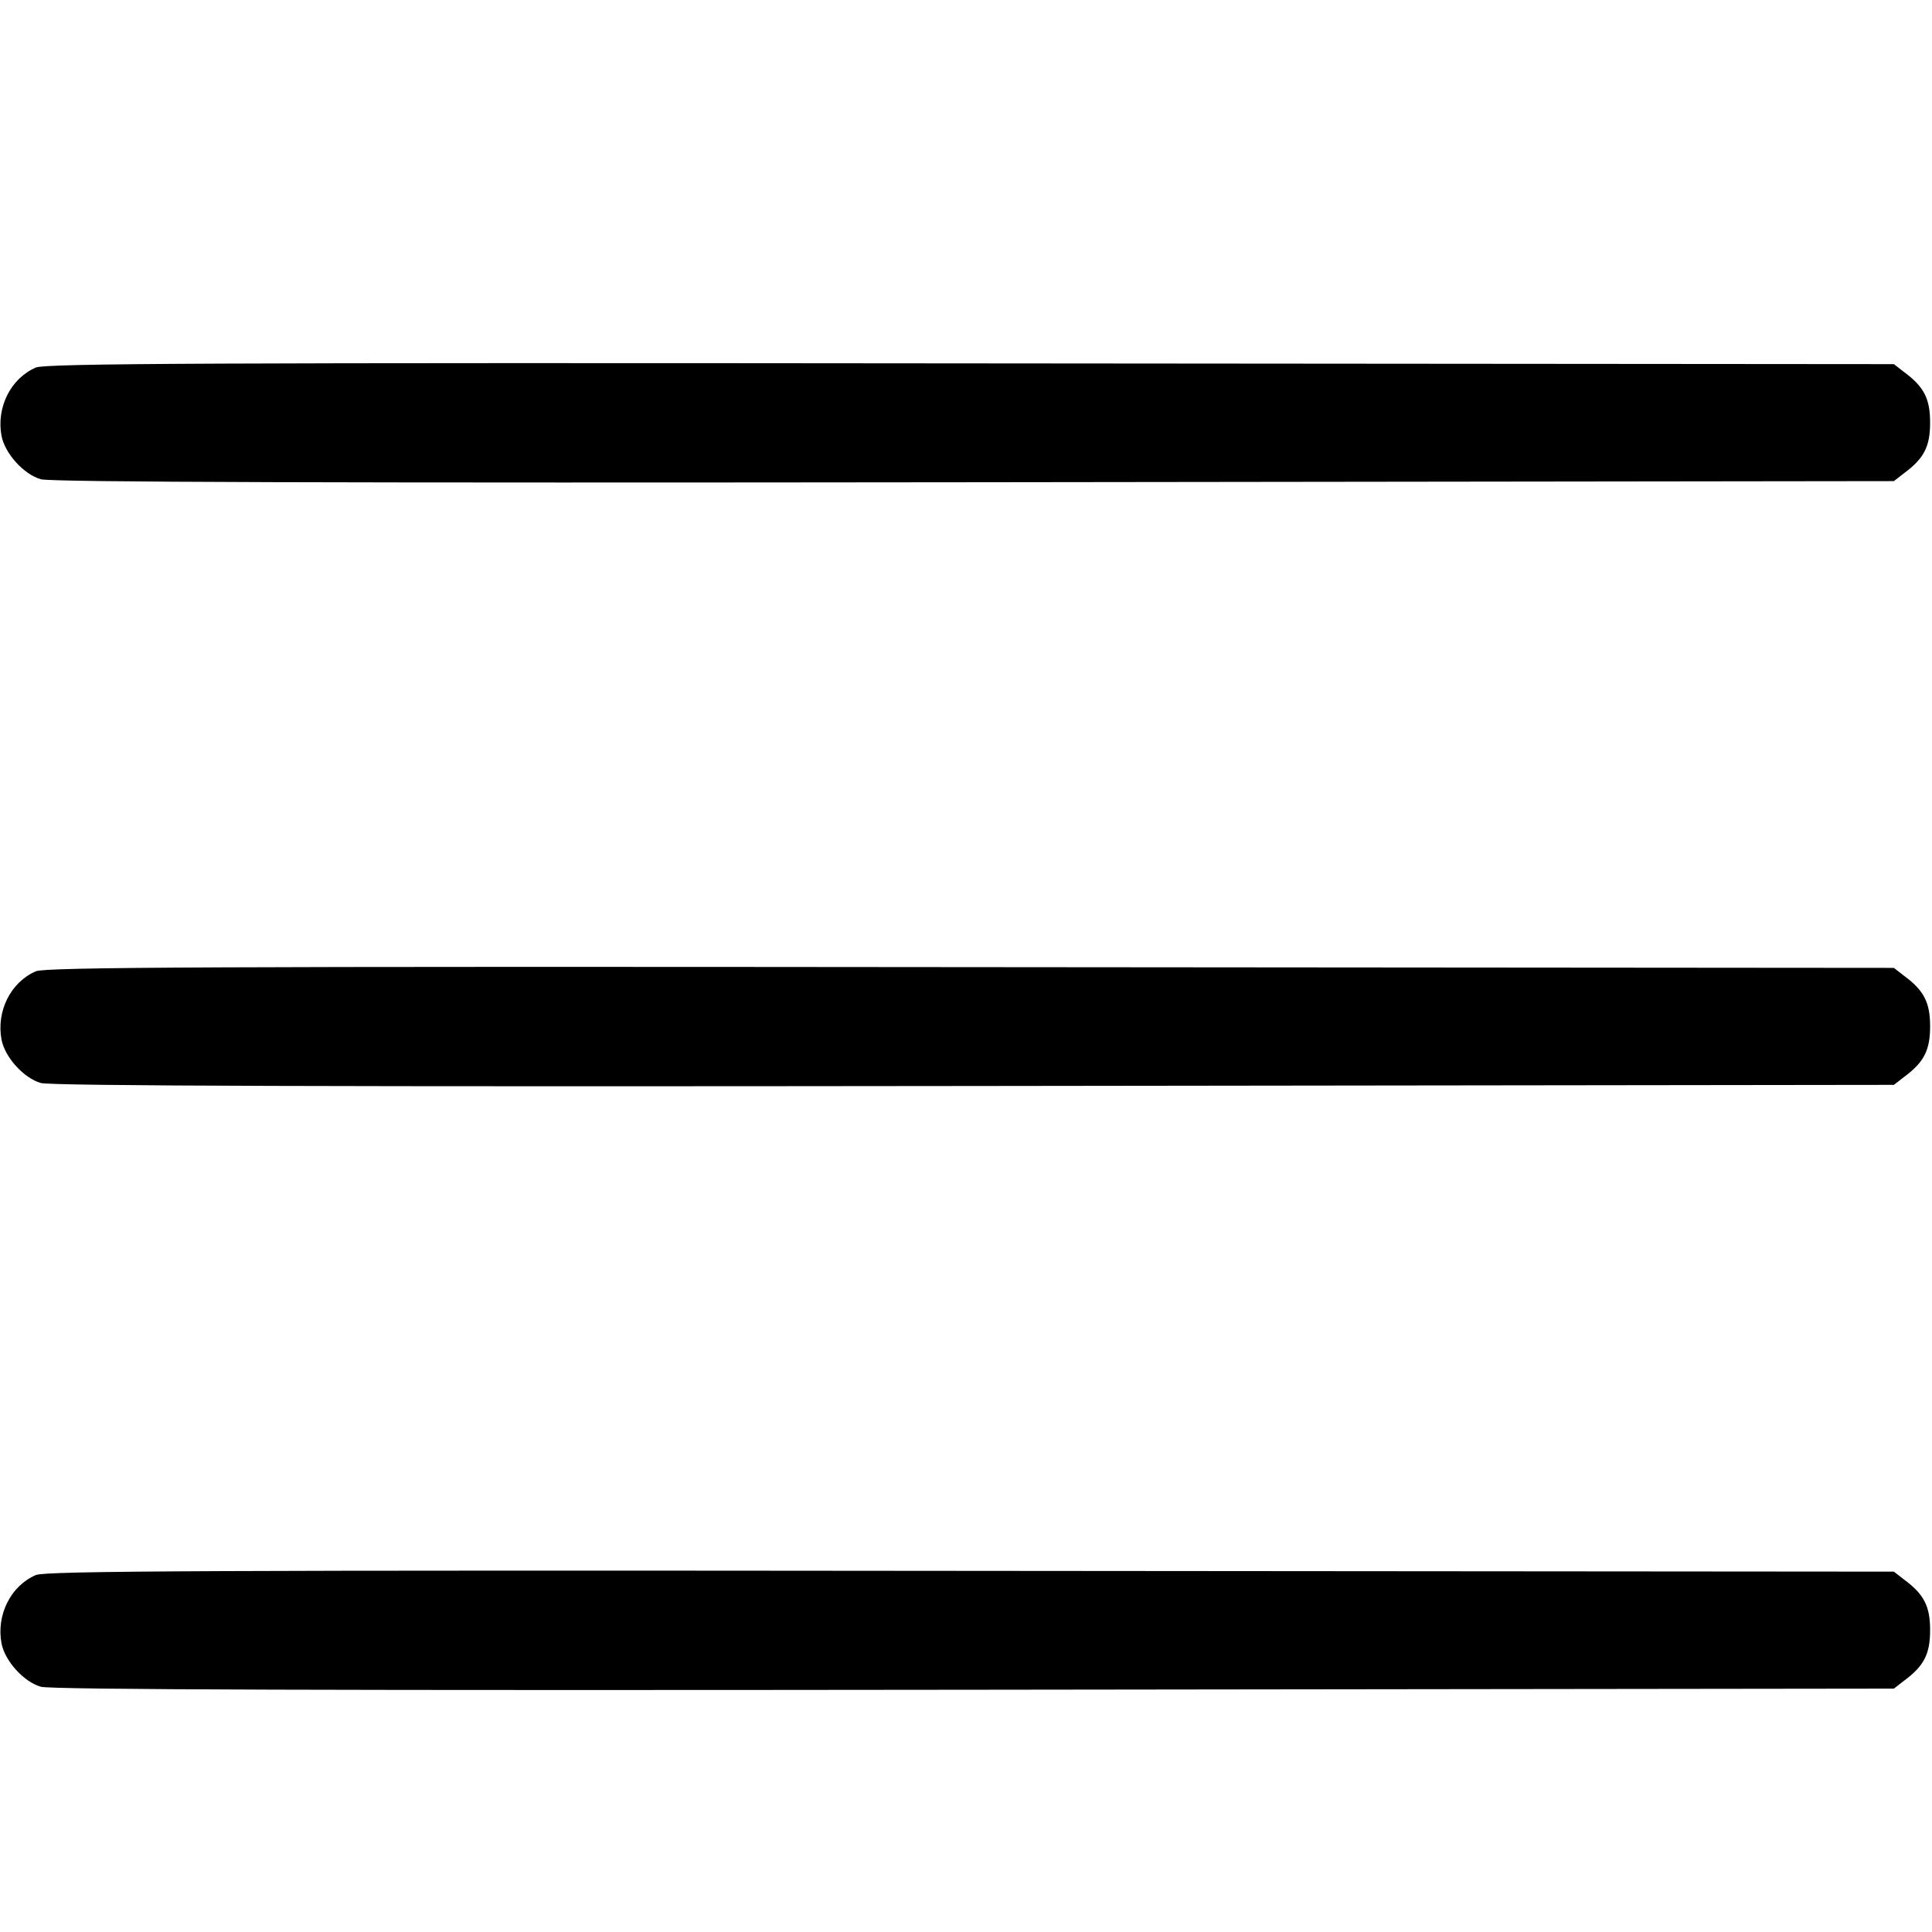
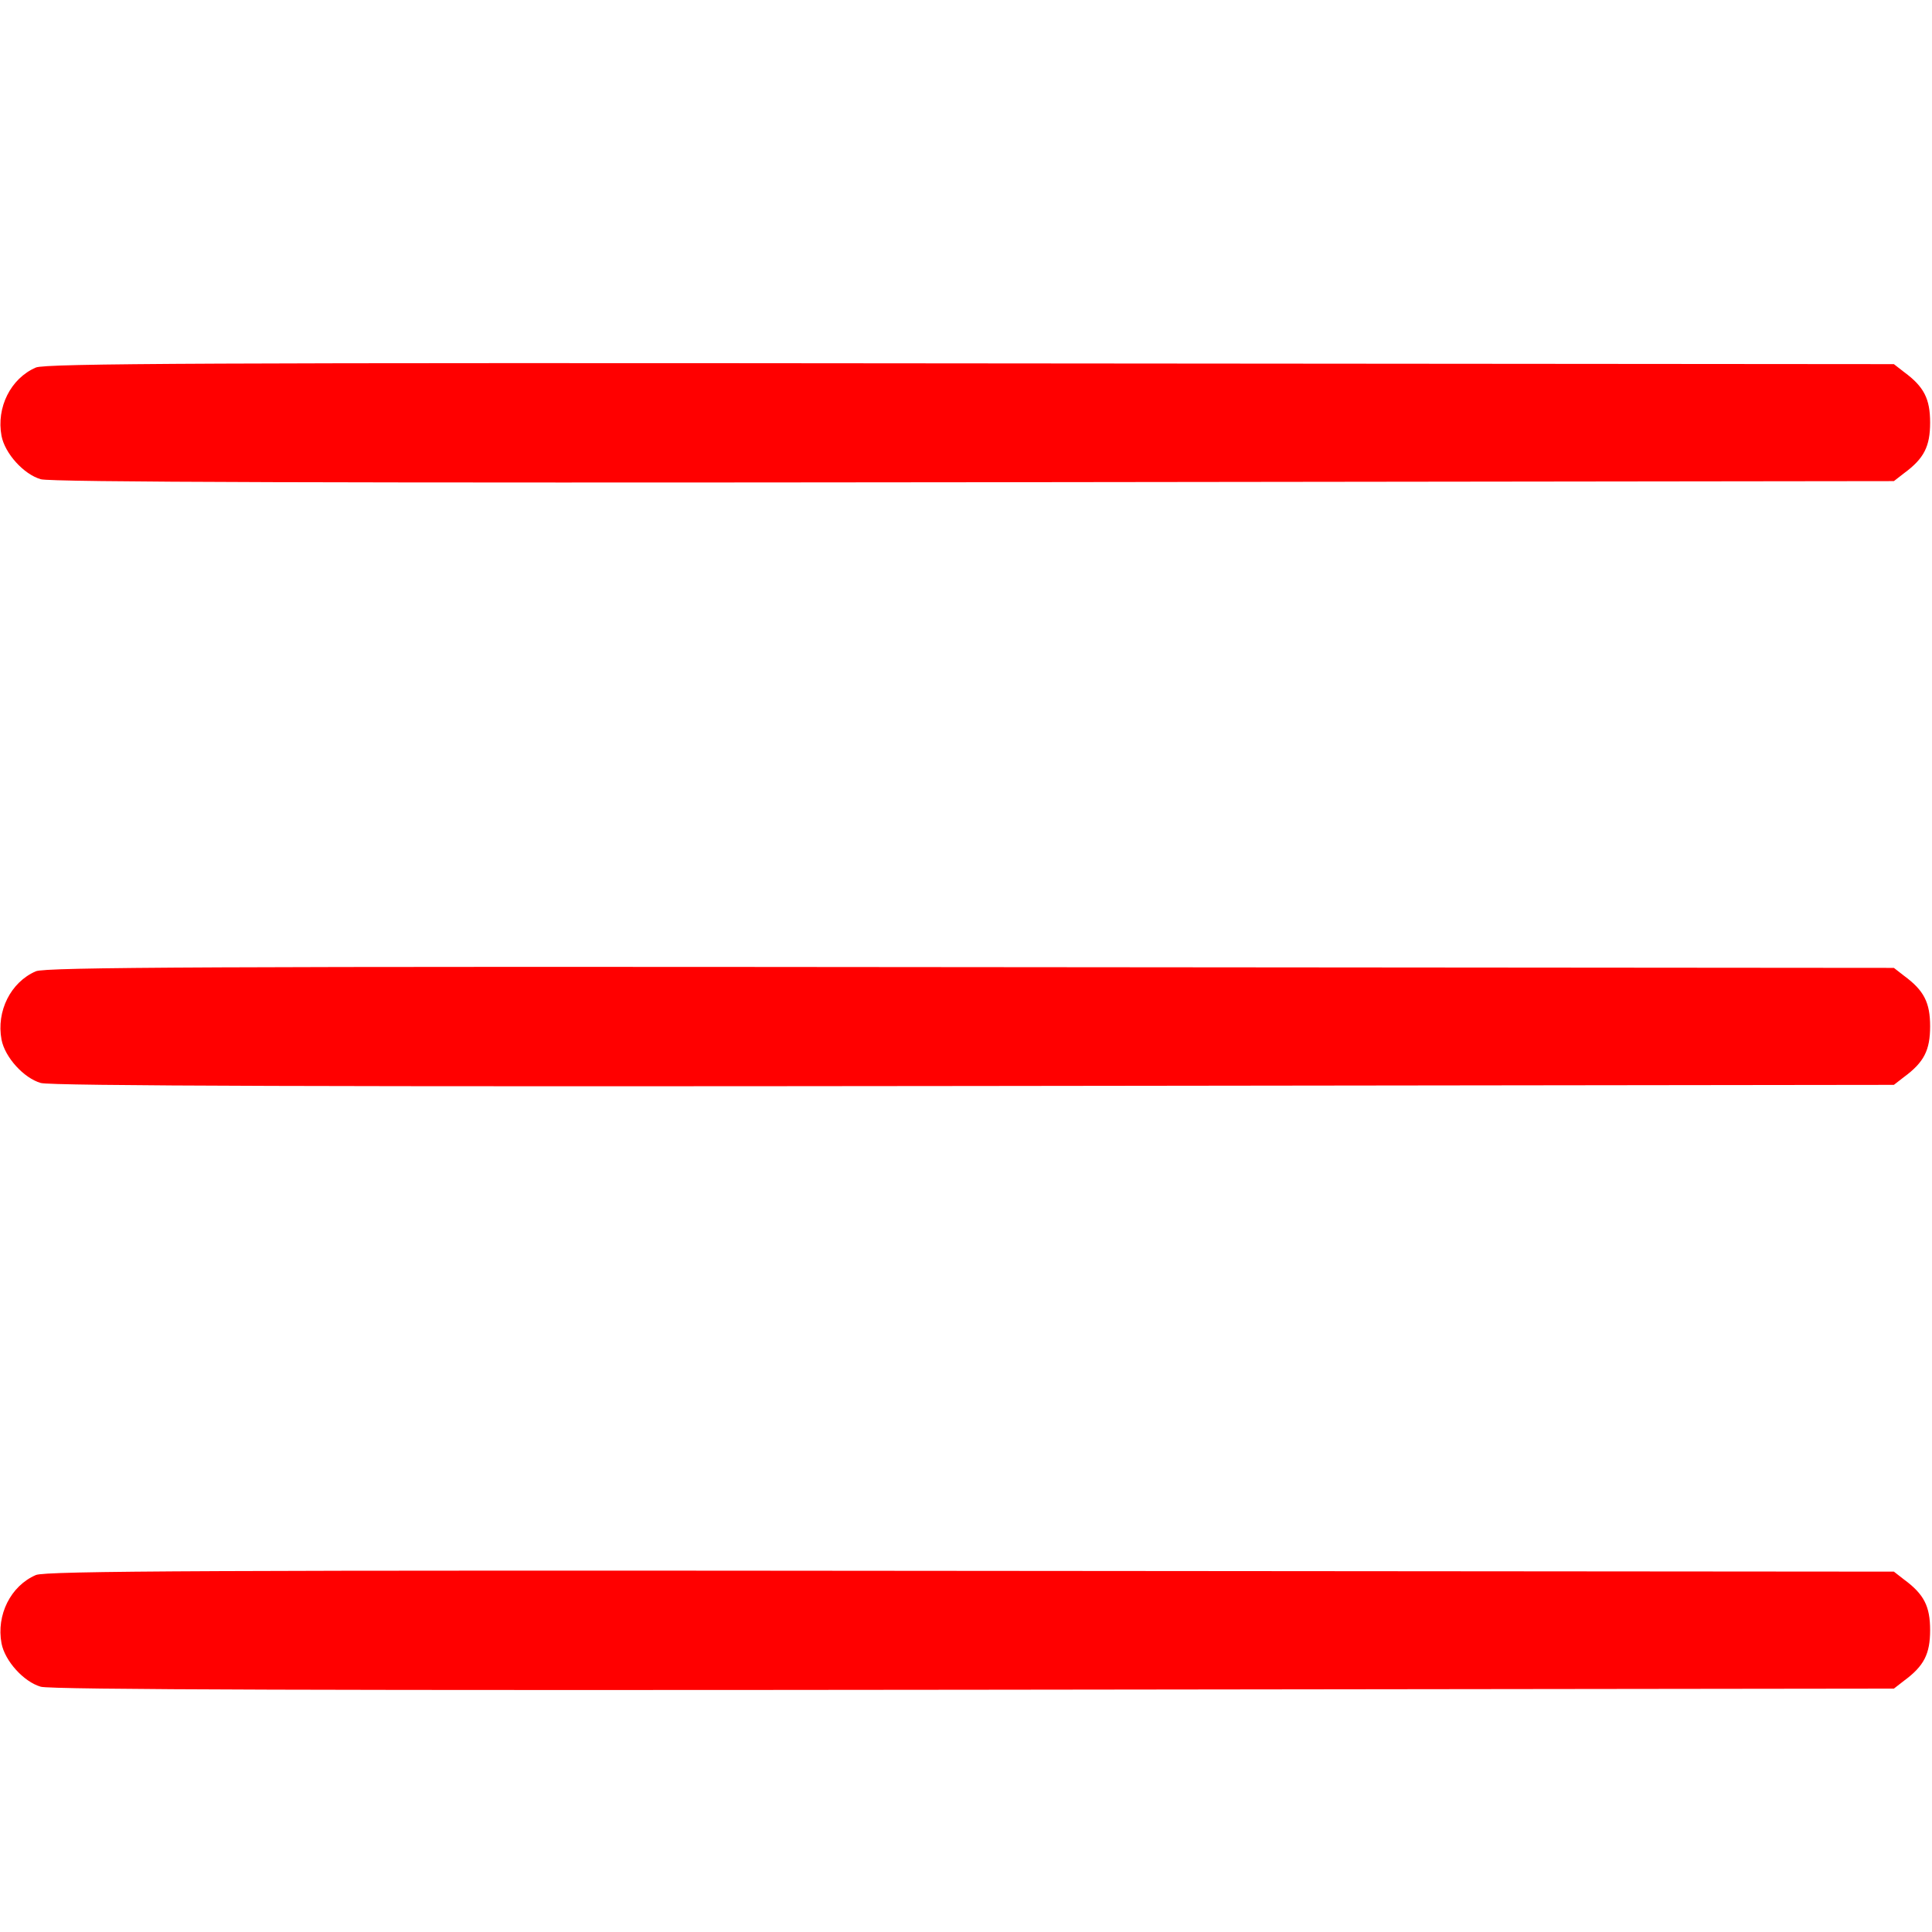
<svg xmlns="http://www.w3.org/2000/svg" version="1.0" width="512pt" height="512pt" viewBox="0 0 512 512" preserveAspectRatio="xMidYMid meet">
-   <g transform="translate(0,512) scale(0.1,-0.1)" fill="#000000" stroke="none">
+   <g transform="translate(0,512) scale(0.1,-0.1)" fill="#FF0000" stroke="none">
    <path d="M95 4146 c-67 -29 -105 -106 -91 -181 9 -47 59 -102 104 -115 26 -8 785 -10 2474 -8 l2437 3 27 21 c53 39 69 71 69 134 0 63 -16 95 -69 134 l-27 21 -2447 2 c-2019 2 -2452 0 -2477 -11z" />
    <path d="M95 2546 c-67 -29 -105 -106 -91 -181 9 -47 59 -102 104 -115 26 -8 785 -10 2474 -8 l2437 3 27 21 c53 39 69 71 69 134 0 63 -16 95 -69 134 l-27 21 -2447 2 c-2019 2 -2452 0 -2477 -11z" />
    <path d="M95 946 c-67 -29 -105 -106 -91 -181 9 -47 59 -102 104 -115 26 -8 785 -10 2474 -8 l2437 3 27 21 c53 39 69 71 69 134 0 63 -16 95 -69 134 l-27 21 -2447 2 c-2019 2 -2452 0 -2477 -11z" />
  </g>
</svg>
